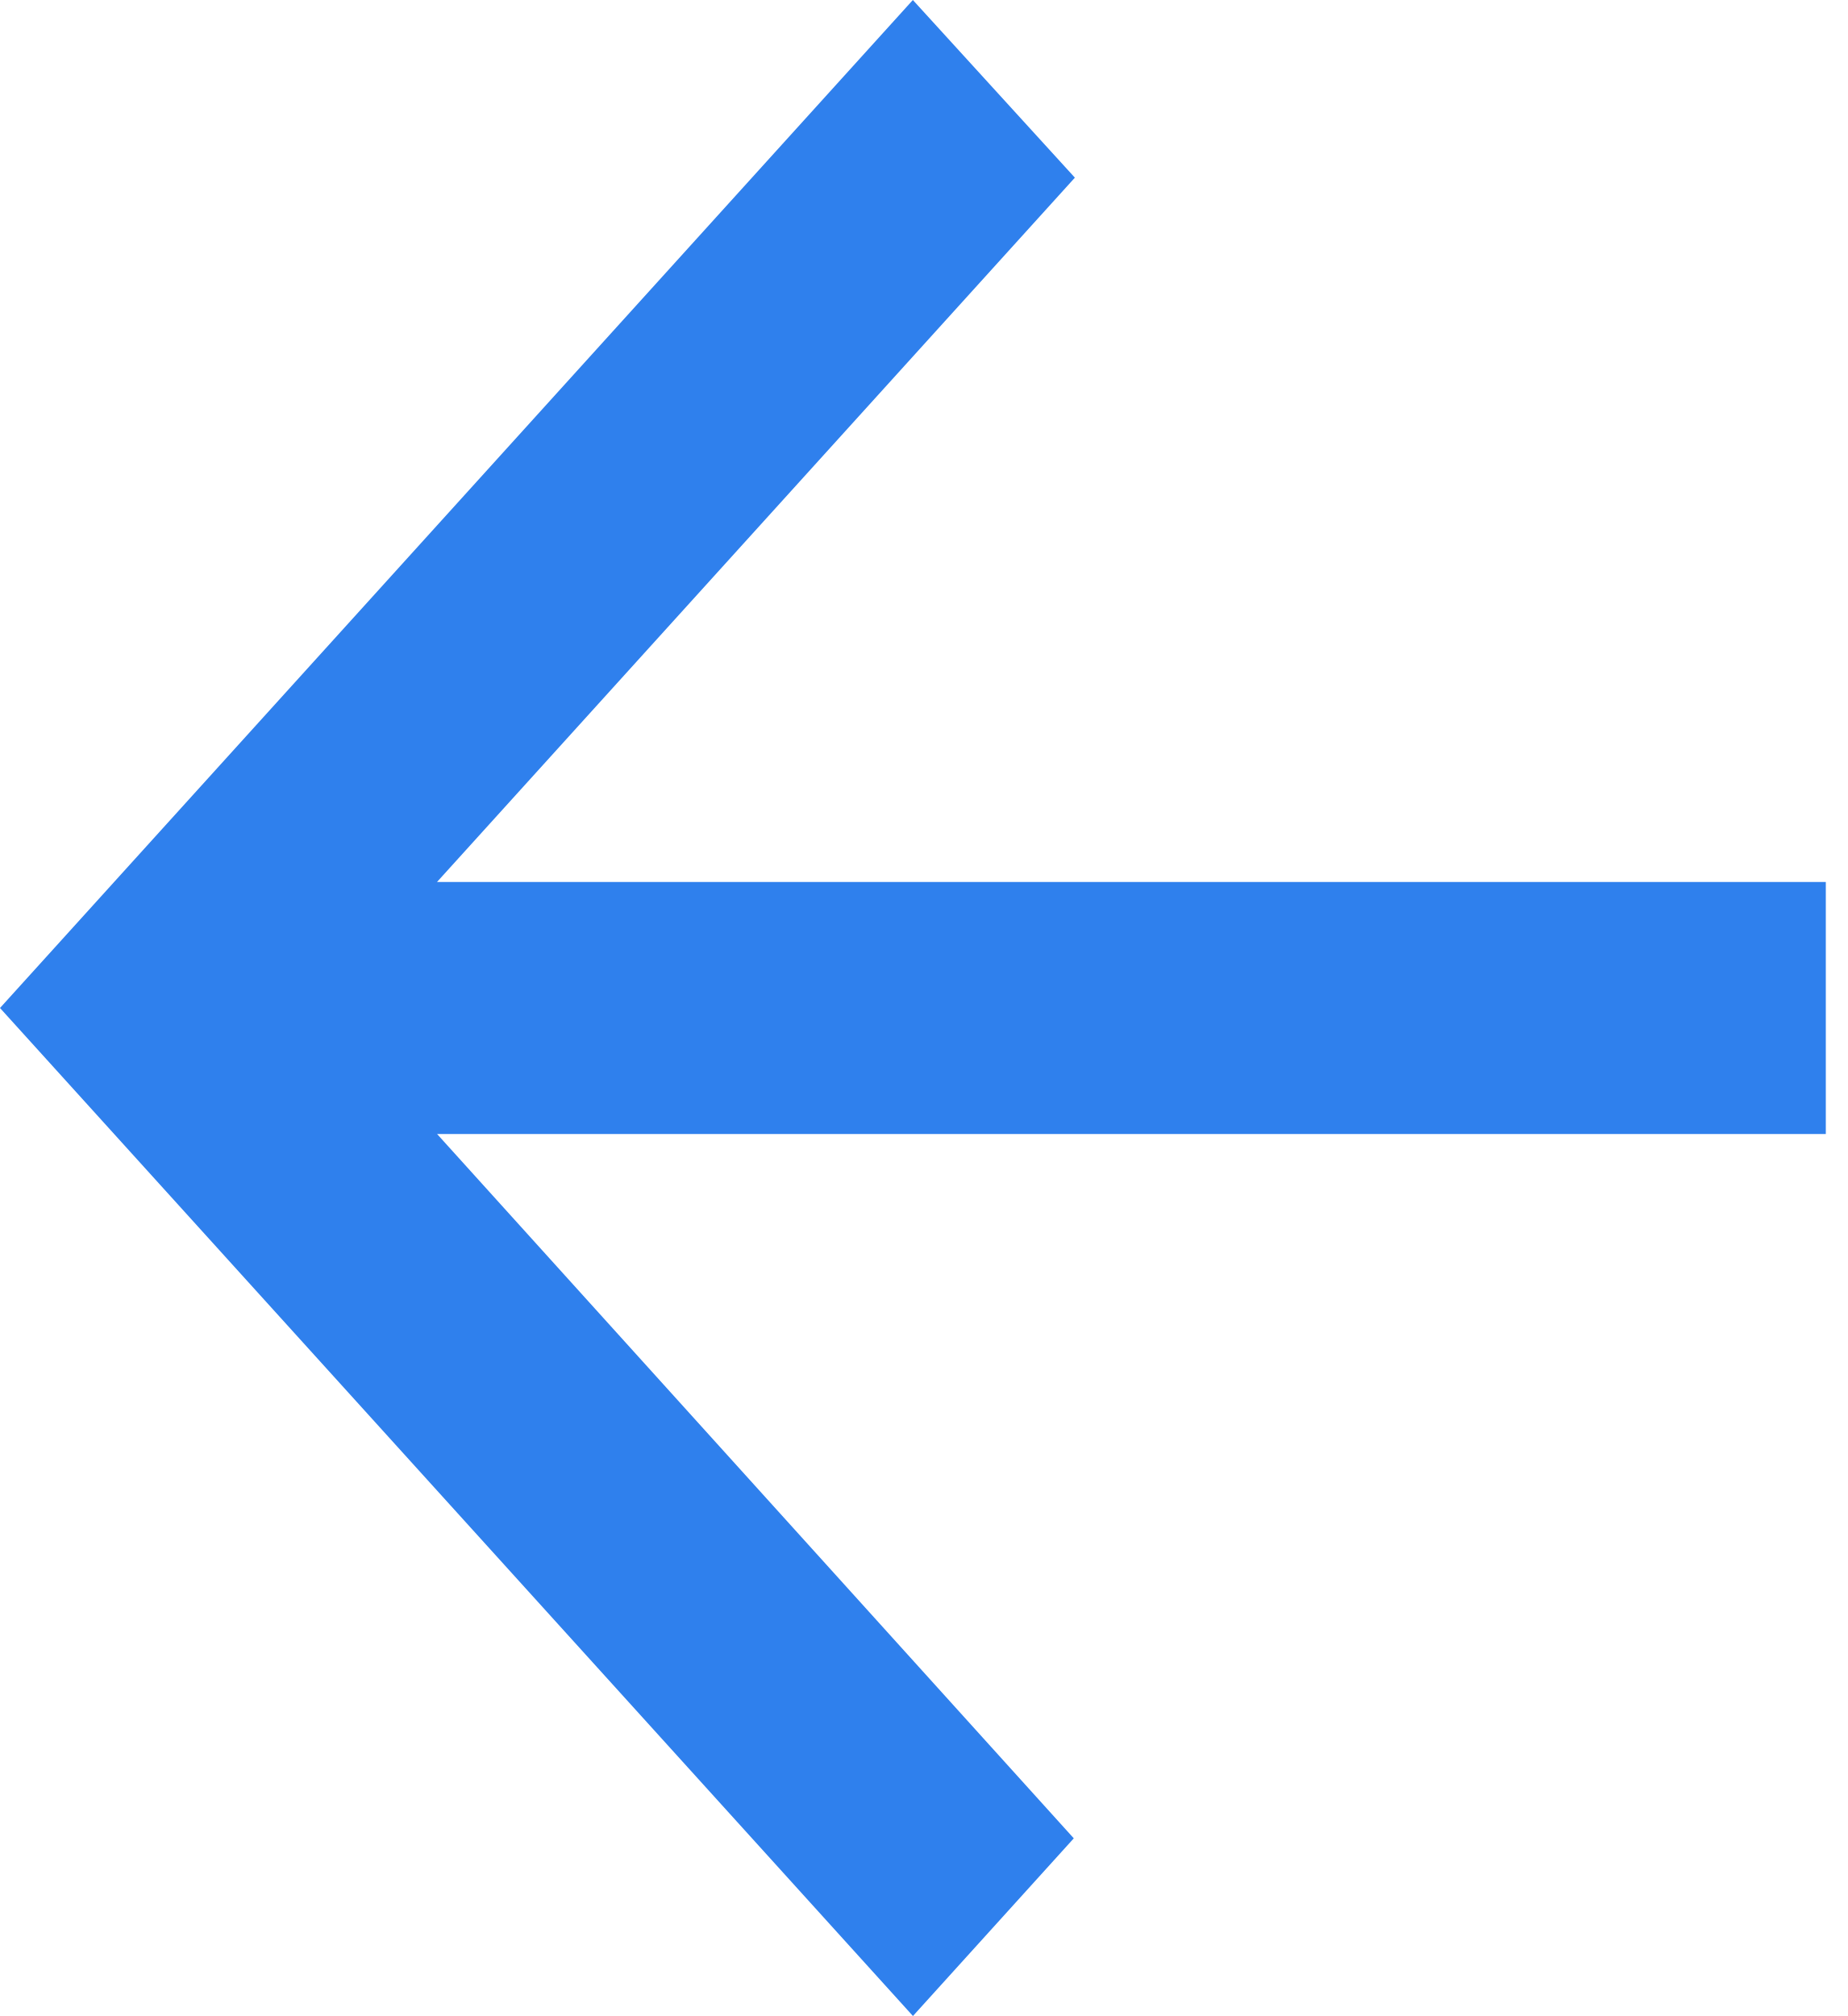
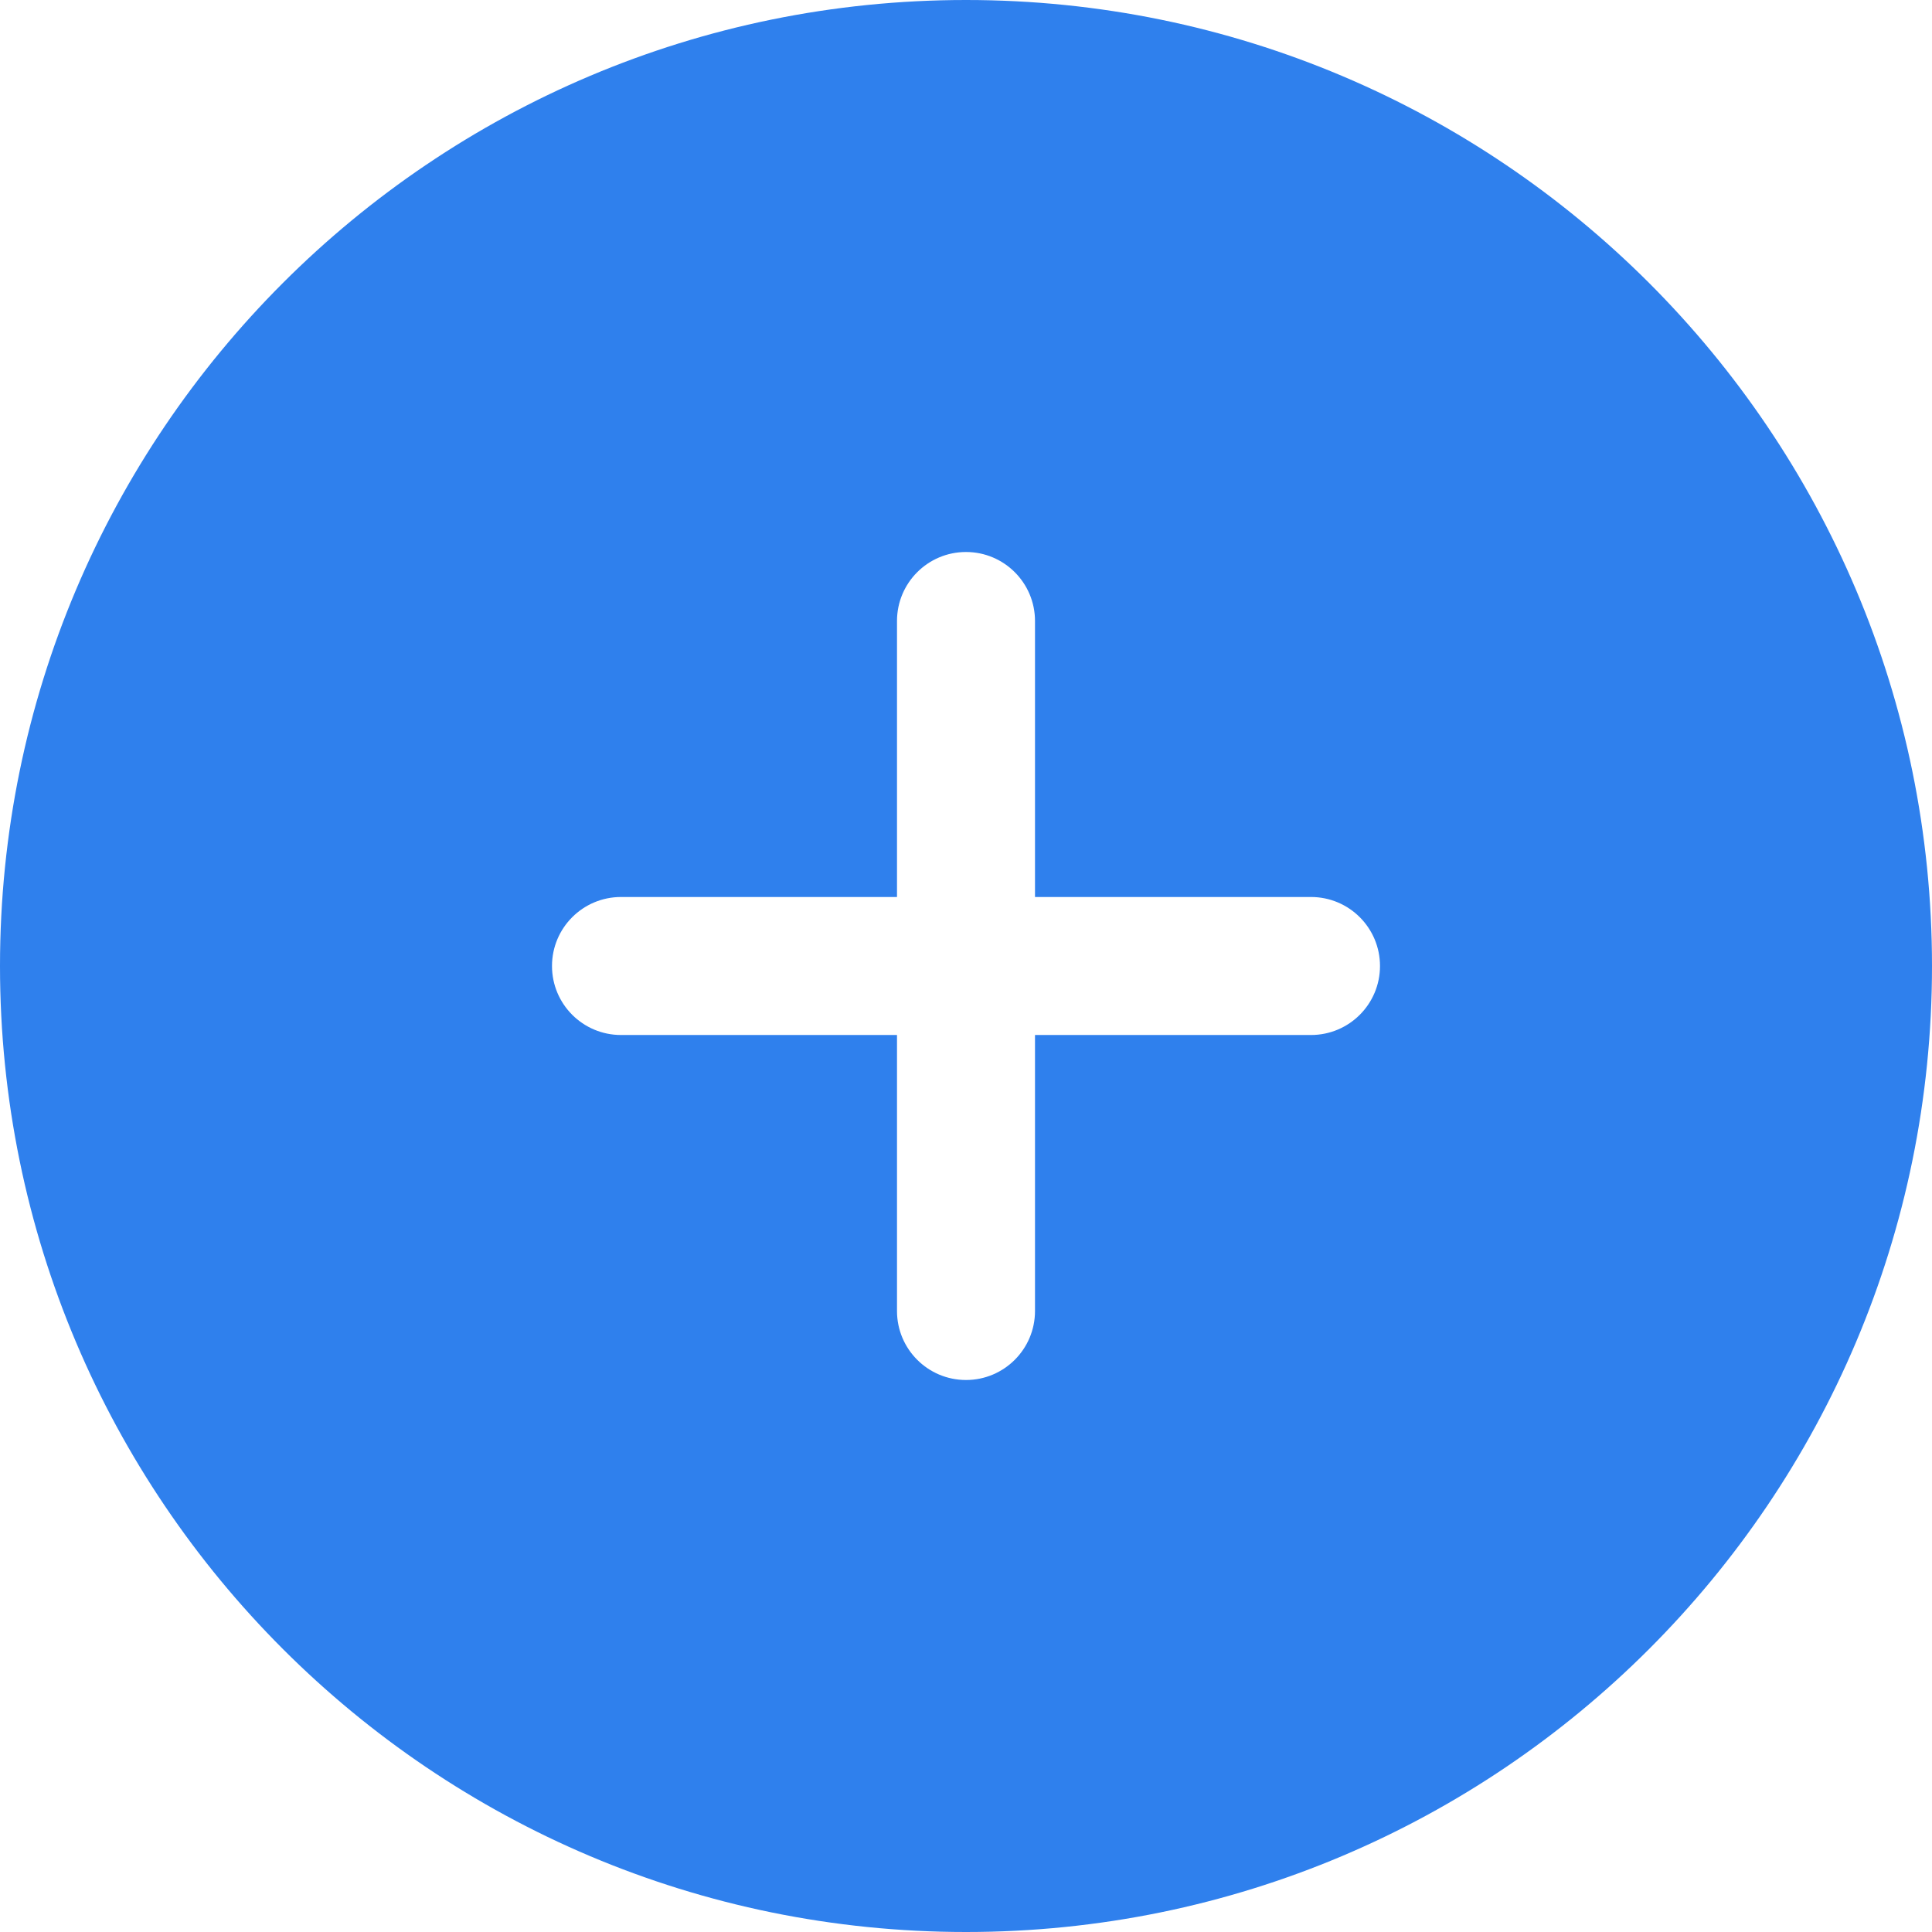
- <svg xmlns="http://www.w3.org/2000/svg" width="22" height="24" fill="none">
-   <path fill="#2F80ED" d="M21.74 10.5H5.203l7.595-8.385L10.869 0 0 12l10.87 12 1.915-2.115L5.204 13.5h16.535v-3Z" />
+ <svg xmlns="http://www.w3.org/2000/svg" width="56" height="56" fill="#2F80ED">
+   <path d="M28 56c15.464 0 28-12.536 28-28S43.464 0 28 0 0 12.536 0 28s12.536 28 28 28Zm-2-38a2 2 0 0 1 4 0v8h8a2 2 0 0 1 0 4h-8v8a2 2 0 0 1-4 0v-8h-8a2 2 0 0 1 0-4h8v-8Z" />
</svg>
